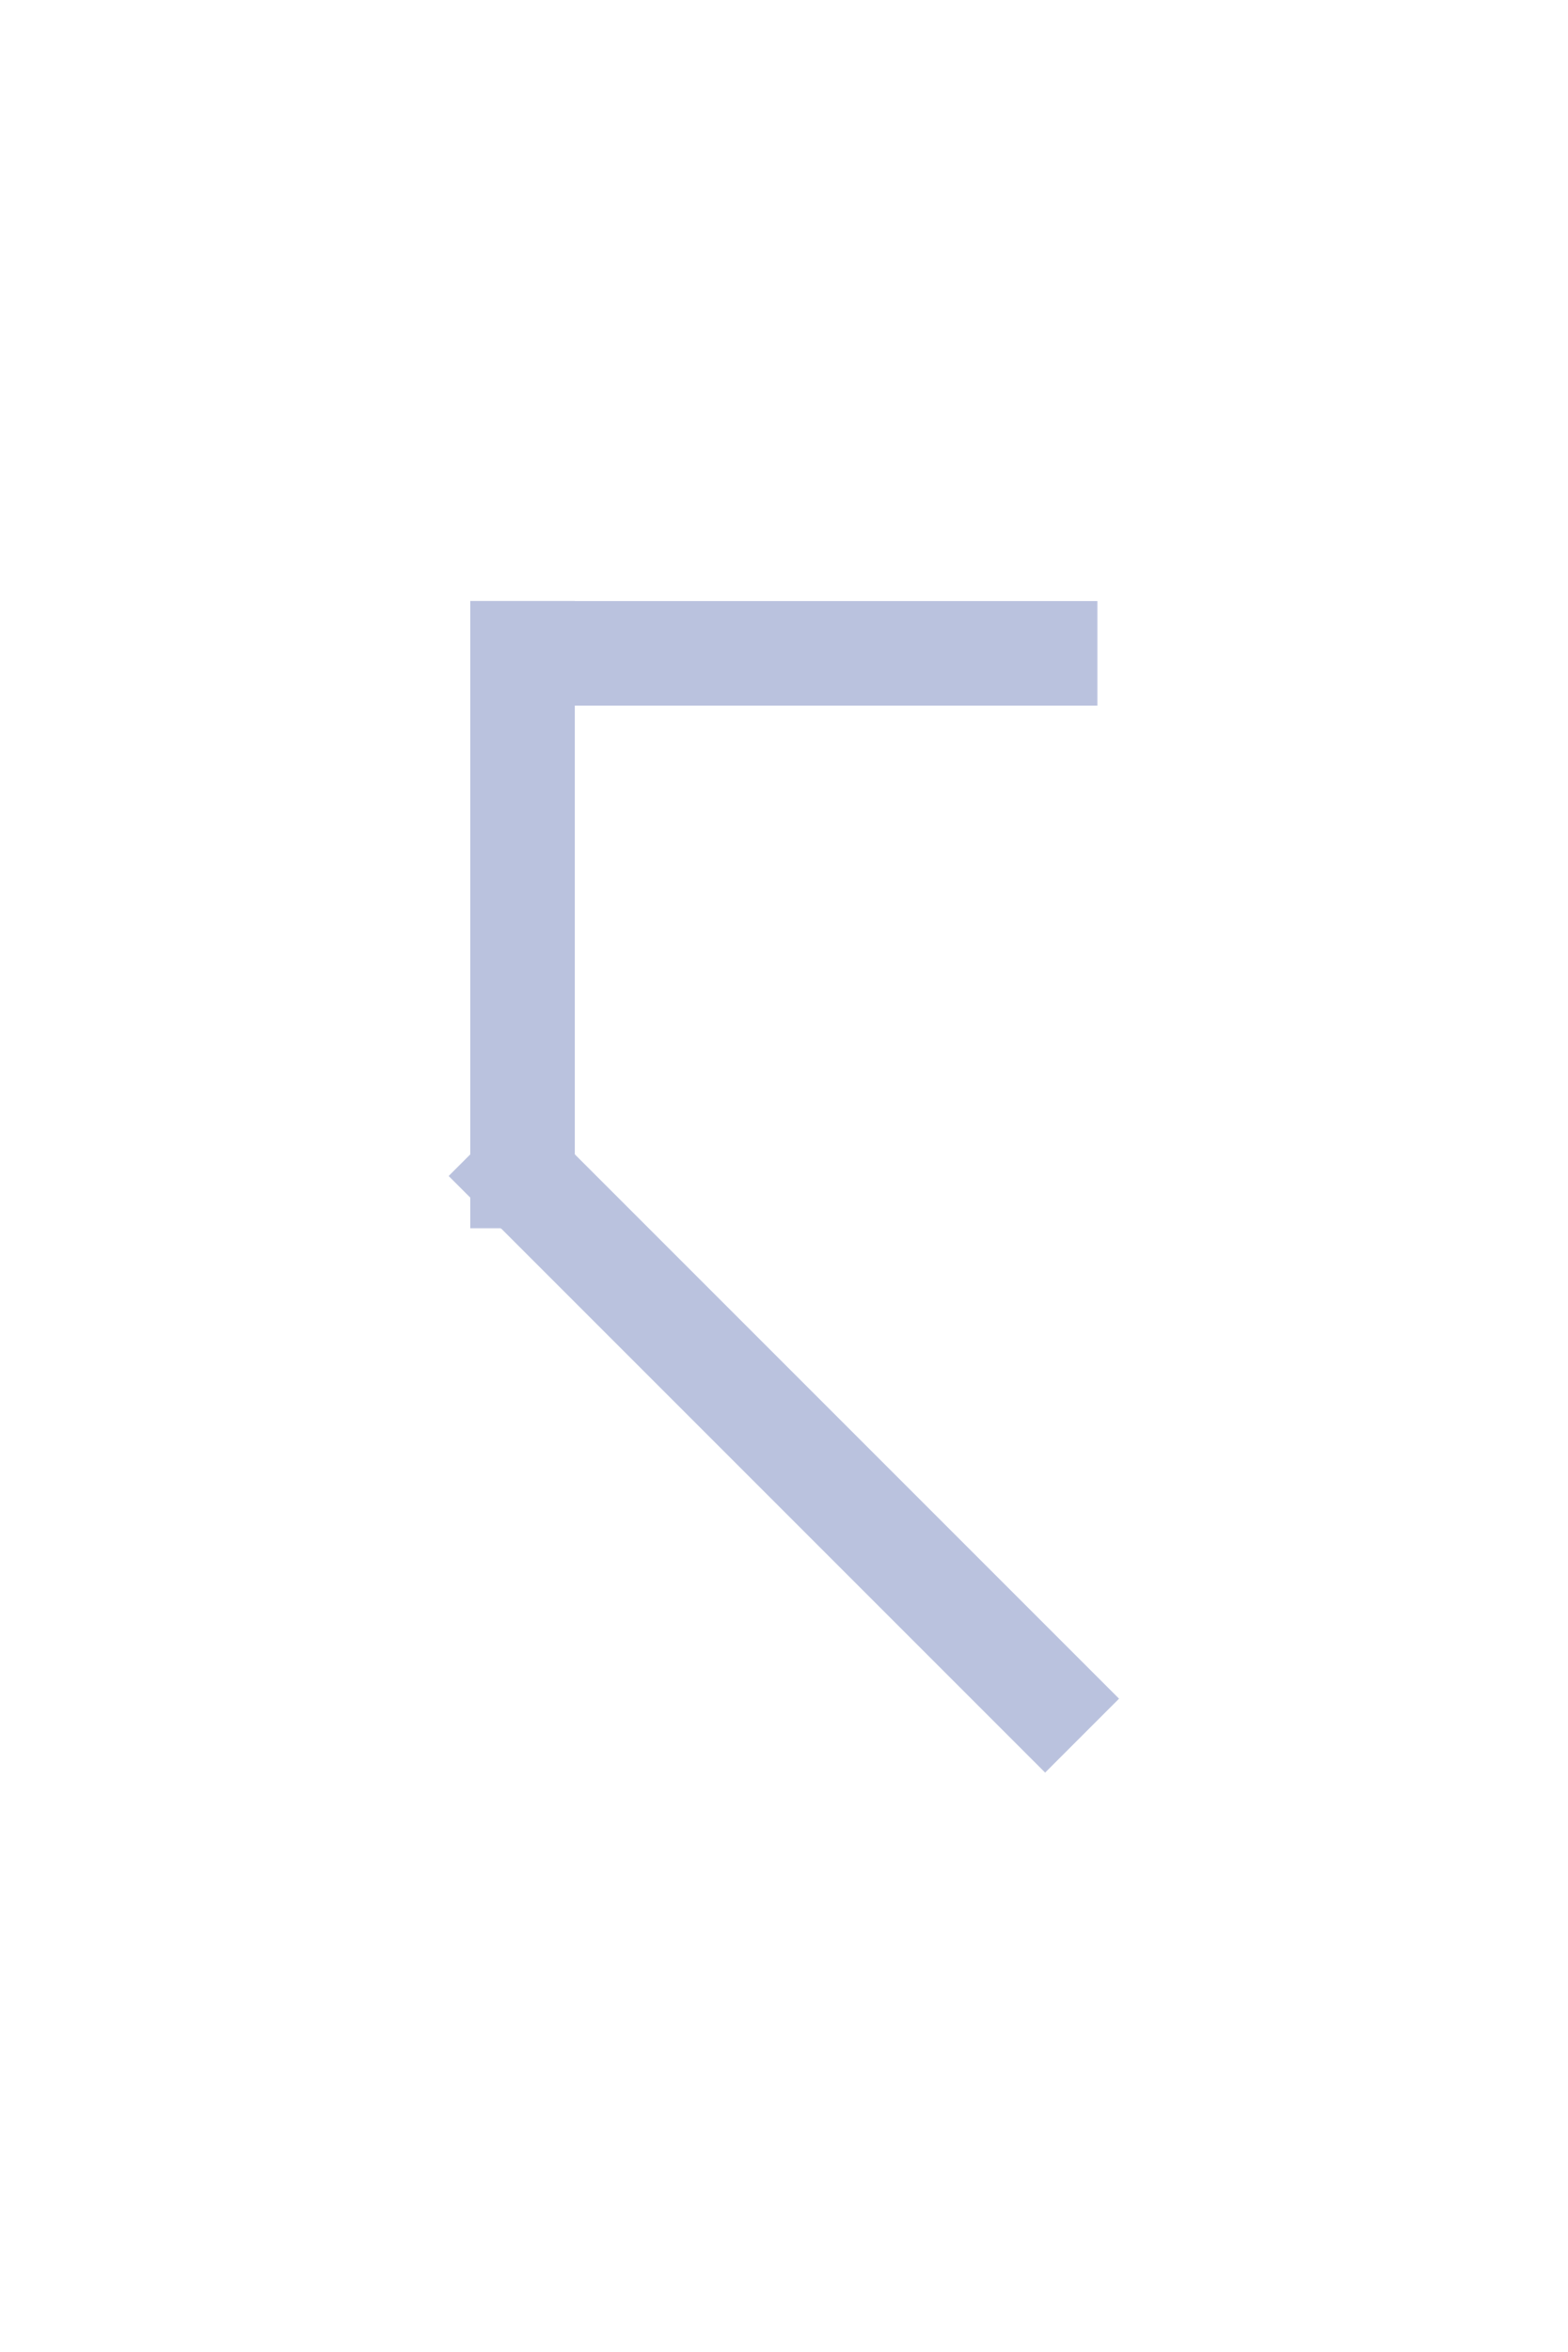
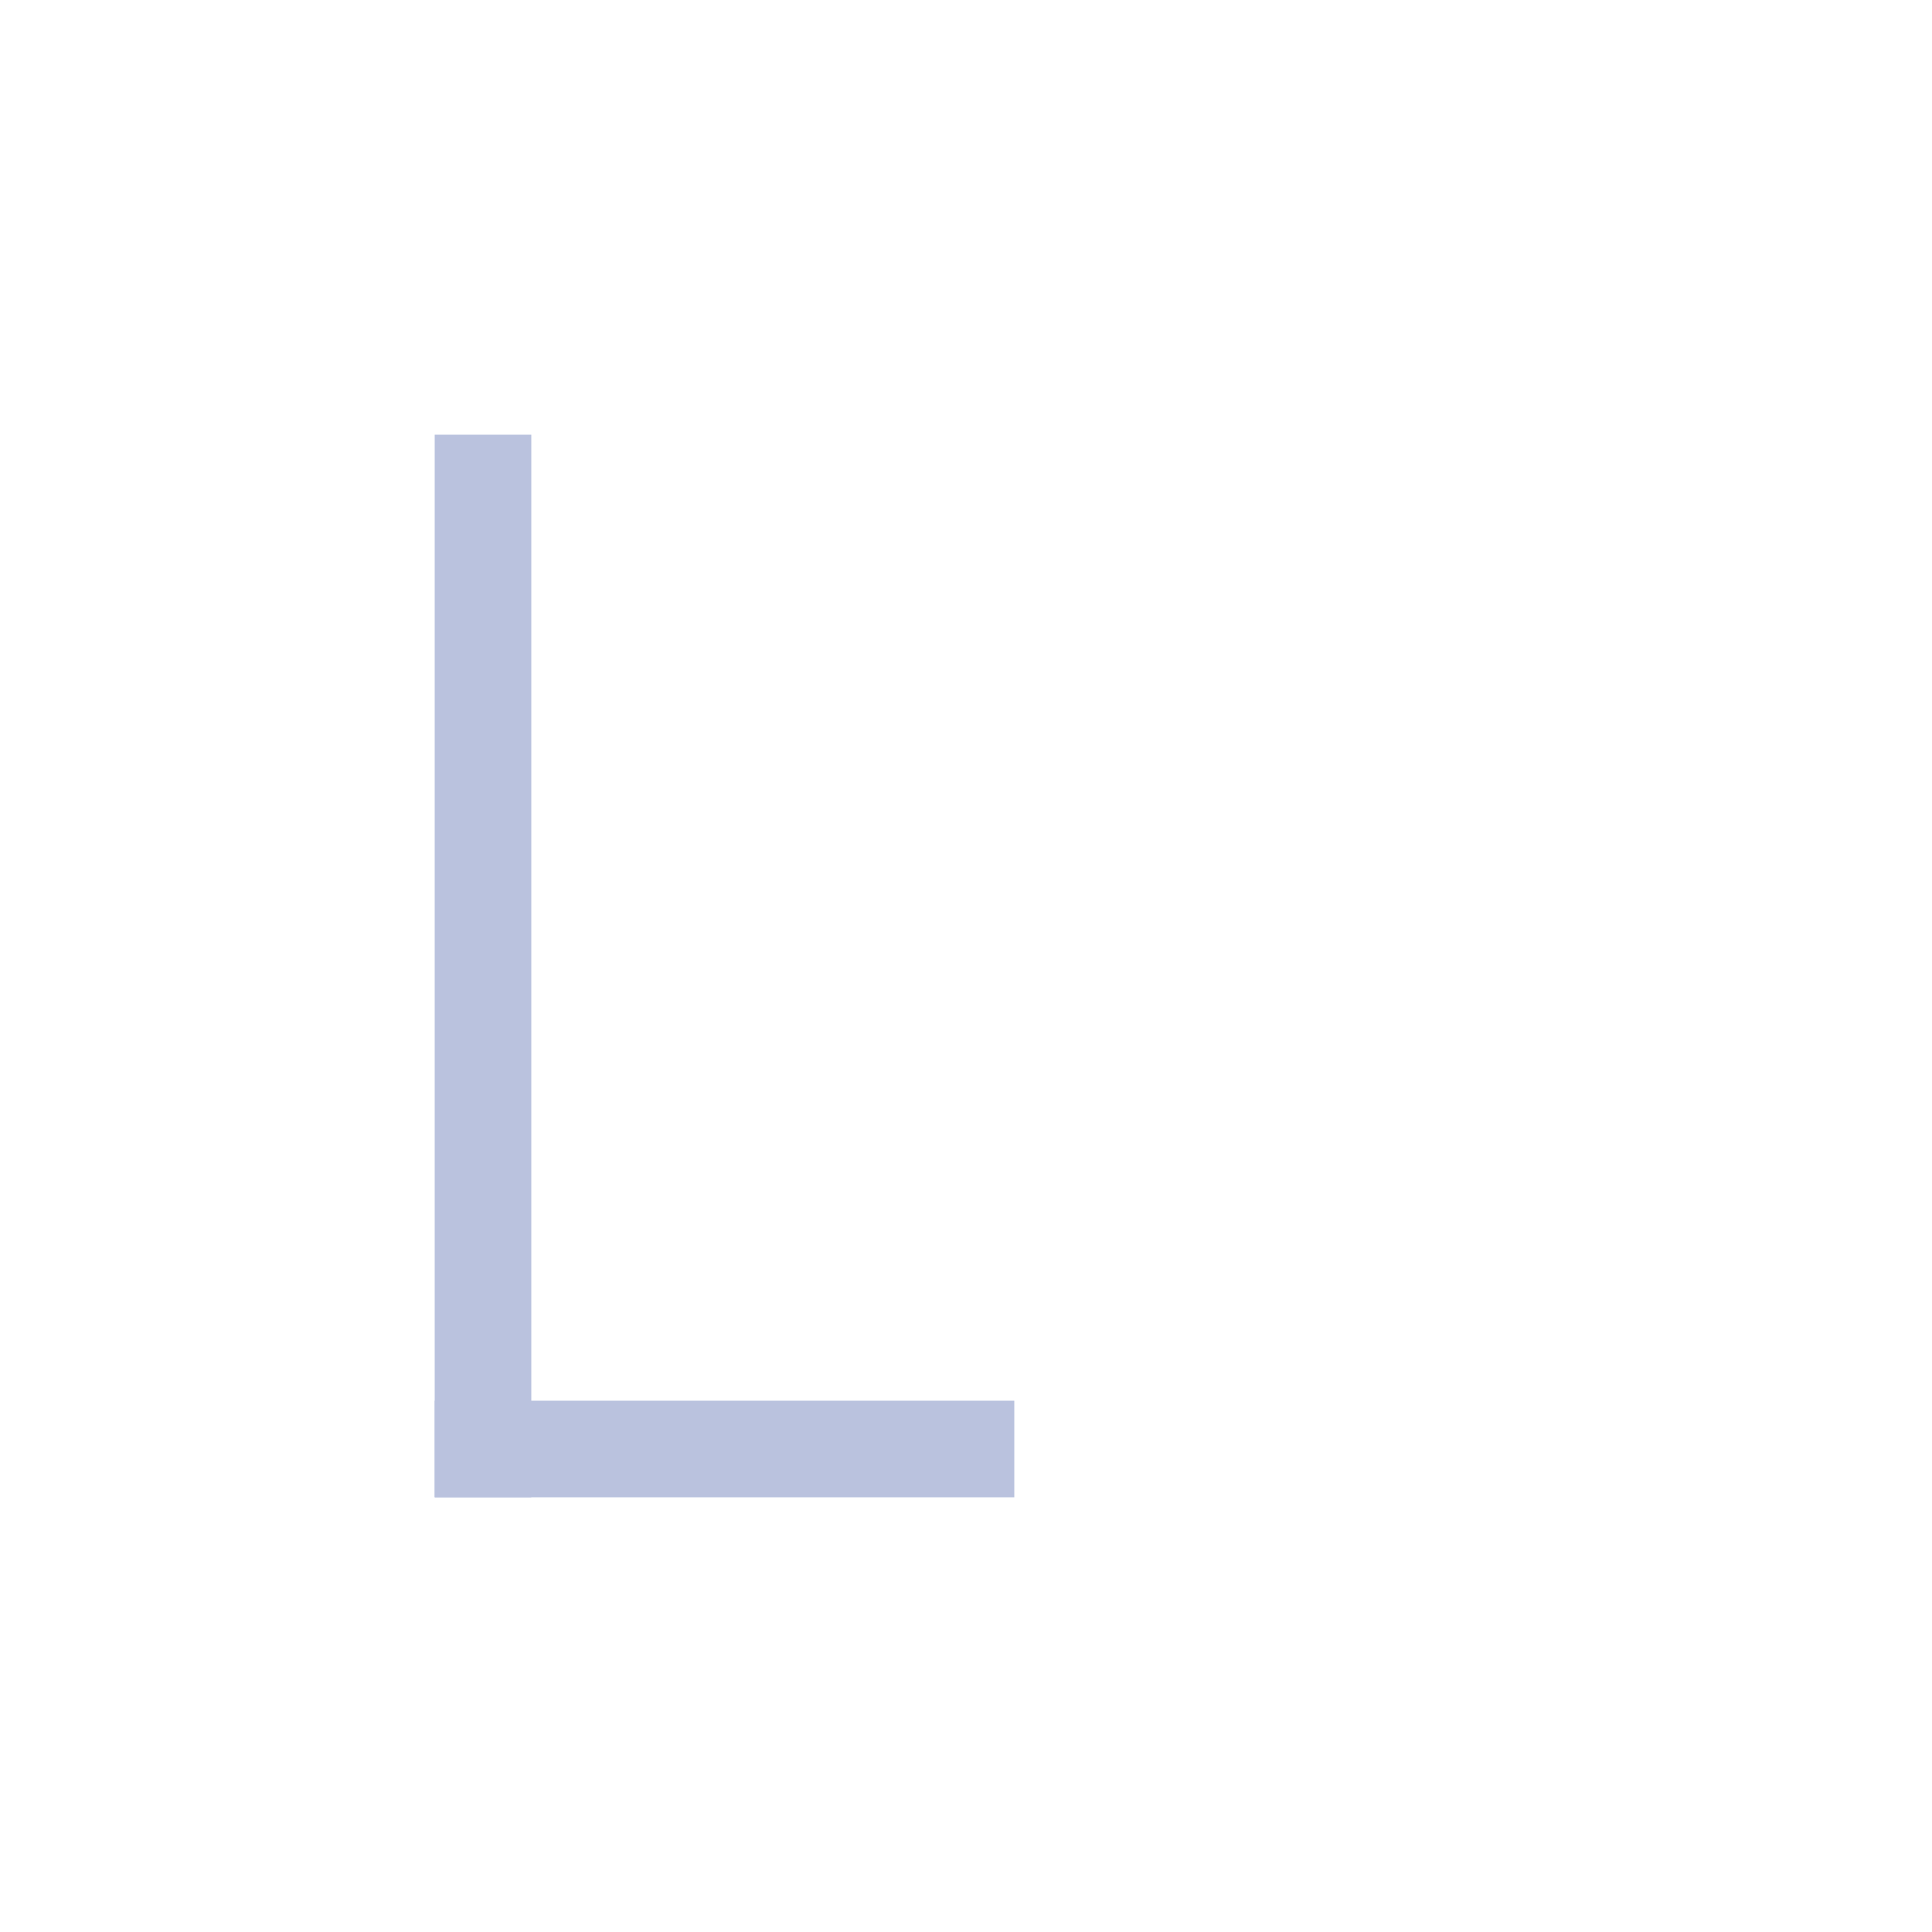
- <svg xmlns="http://www.w3.org/2000/svg" width="100" height="150" viewBox="0 0 150 100">
+ <svg xmlns="http://www.w3.org/2000/svg" width="150" height="150" viewBox="0 0 200 100">
  <defs>
    <g id="p">
      <line x1="0" y1="0" x2="0" y2="100" />
      <line x1="0" y1="0" x2="50" y2="0" />
+     </g>
+     <g id="b">
+       <line x1="0" y1="0" x2="0" y2="100" />
+       <line x1="0" y1="100" x2="50" y2="100" />
    </g>
    <g id="t">
      <line x1="50" y1="0" x2="50" y2="100" />
      <line x1="0" y1="0" x2="50" y2="0" />
    </g>
    <g id="k">
      <line x1="0" y1="0" x2="0" y2="50" />
      <line x1="0" y1="50" x2="50" y2="100" />
    </g>
    <g id="f">
-       <line x1="0" y1="0" x2="0" y2="100" />
+       <line x1="0" y1="0" x2="0" y2="50" />
+       <line x1="0" y1="0" x2="50" y2="0" />
+     </g>
+     <g id="sh">
+       <line x1="0" y1="0" x2="0" y2="50" />
      <line x1="0" y1="0" x2="50" y2="50" />
    </g>
-     <g id="sh">
-       <line x1="0" y1="0" x2="0" y2="100" />
-       <line x1="0" y1="0" x2="50" y2="0" />
-       <line x1="0" y1="100" x2="50" y2="100" />
-     </g>
    <g id="zh">
-       <line x1="0" y1="0" x2="0" y2="100" />
-       <line x1="0" y1="0" x2="50" y2="50" />
-       <line x1="0" y1="100" x2="50" y2="50" />
+       <line x1="0" y1="0" x2="0" y2="50" />
    </g>
    <g id="h">
      <line x1="0" y1="0" x2="0" y2="50" />
      <line x1="0" y1="50" x2="50" y2="50" />
      <line x1="50" y1="50" x2="50" y2="100" />
    </g>
    <g id="u">
-       <line x1="50" y1="0" x2="50" y2="100" />
-       <line x1="0" y1="100" x2="50" y2="100" />
-       <line x1="0" y1="0" x2="0" y2="100" />
+       <line x1="0" y1="0" x2="0" y2="50" />
+       <line x1="0" y1="50" x2="50" y2="50" />
+       <line x1="0" y1="0" x2="50" y2="0" />
+       <line x1="50" y1="0" x2="50" y2="50" />
    </g>
    <g id="o">
      <line x1="0" y1="0" x2="0" y2="50" />
-       <line x1="0" y1="50" x2="0" y2="100" />
+       <line x1="0" y1="50" x2="50" y2="50" />
      <line x1="0" y1="0" x2="50" y2="0" />
-       <line x1="50" y1="50" x2="50" y2="0" />
+     </g>
+     <g id="ough">
+       <line x1="0" y1="0" x2="0" y2="50" />
+       <line x1="0" y1="50" x2="50" y2="50" />
+       <line x1="0" y1="0" x2="50" y2="50" />
    </g>
    <g id="a">
      <line x1="0" y1="0" x2="0" y2="50" />
      <line x1="0" y1="0" x2="50" y2="50" />
      <line x1="0" y1="50" x2="50" y2="100" />
    </g>
-     <g id="kzh">
-       <use href="#k" />
-       <line x1="50" y1="0" x2="50" y2="100" />
+     <g id="*">
+       <line x1="0" y1="0" x2="0" y2="50" />
+       <line x1="0" y1="0" x2="50" y2="50" />
+       <line x1="0" y1="50" x2="-50" y2="100" />
    </g>
-     <g id="b">
+     <g id="mb">
      <line x1="0" y1="0" x2="0" y2="50" />
-       <line x1="0" y1="0" x2="50" y2="0" />
+       <line x1="0" y1="50" x2="50" y2="50" />
      <line x1="0" y1="50" x2="50" y2="100" />
    </g>
-     <g id="g">
+     <g id="ng">
+       <line x1="0" y1="0" x2="0" y2="50" />
      <line x1="0" y1="50" x2="50" y2="0" />
      <line x1="0" y1="50" x2="50" y2="100" />
    </g>
  </defs>
  <g stroke="#bac2de" stroke-width="10" stroke-linecap="square" fill="none">
    <use href="#b" transform="translate(50,0)" />
  </g>
</svg>
